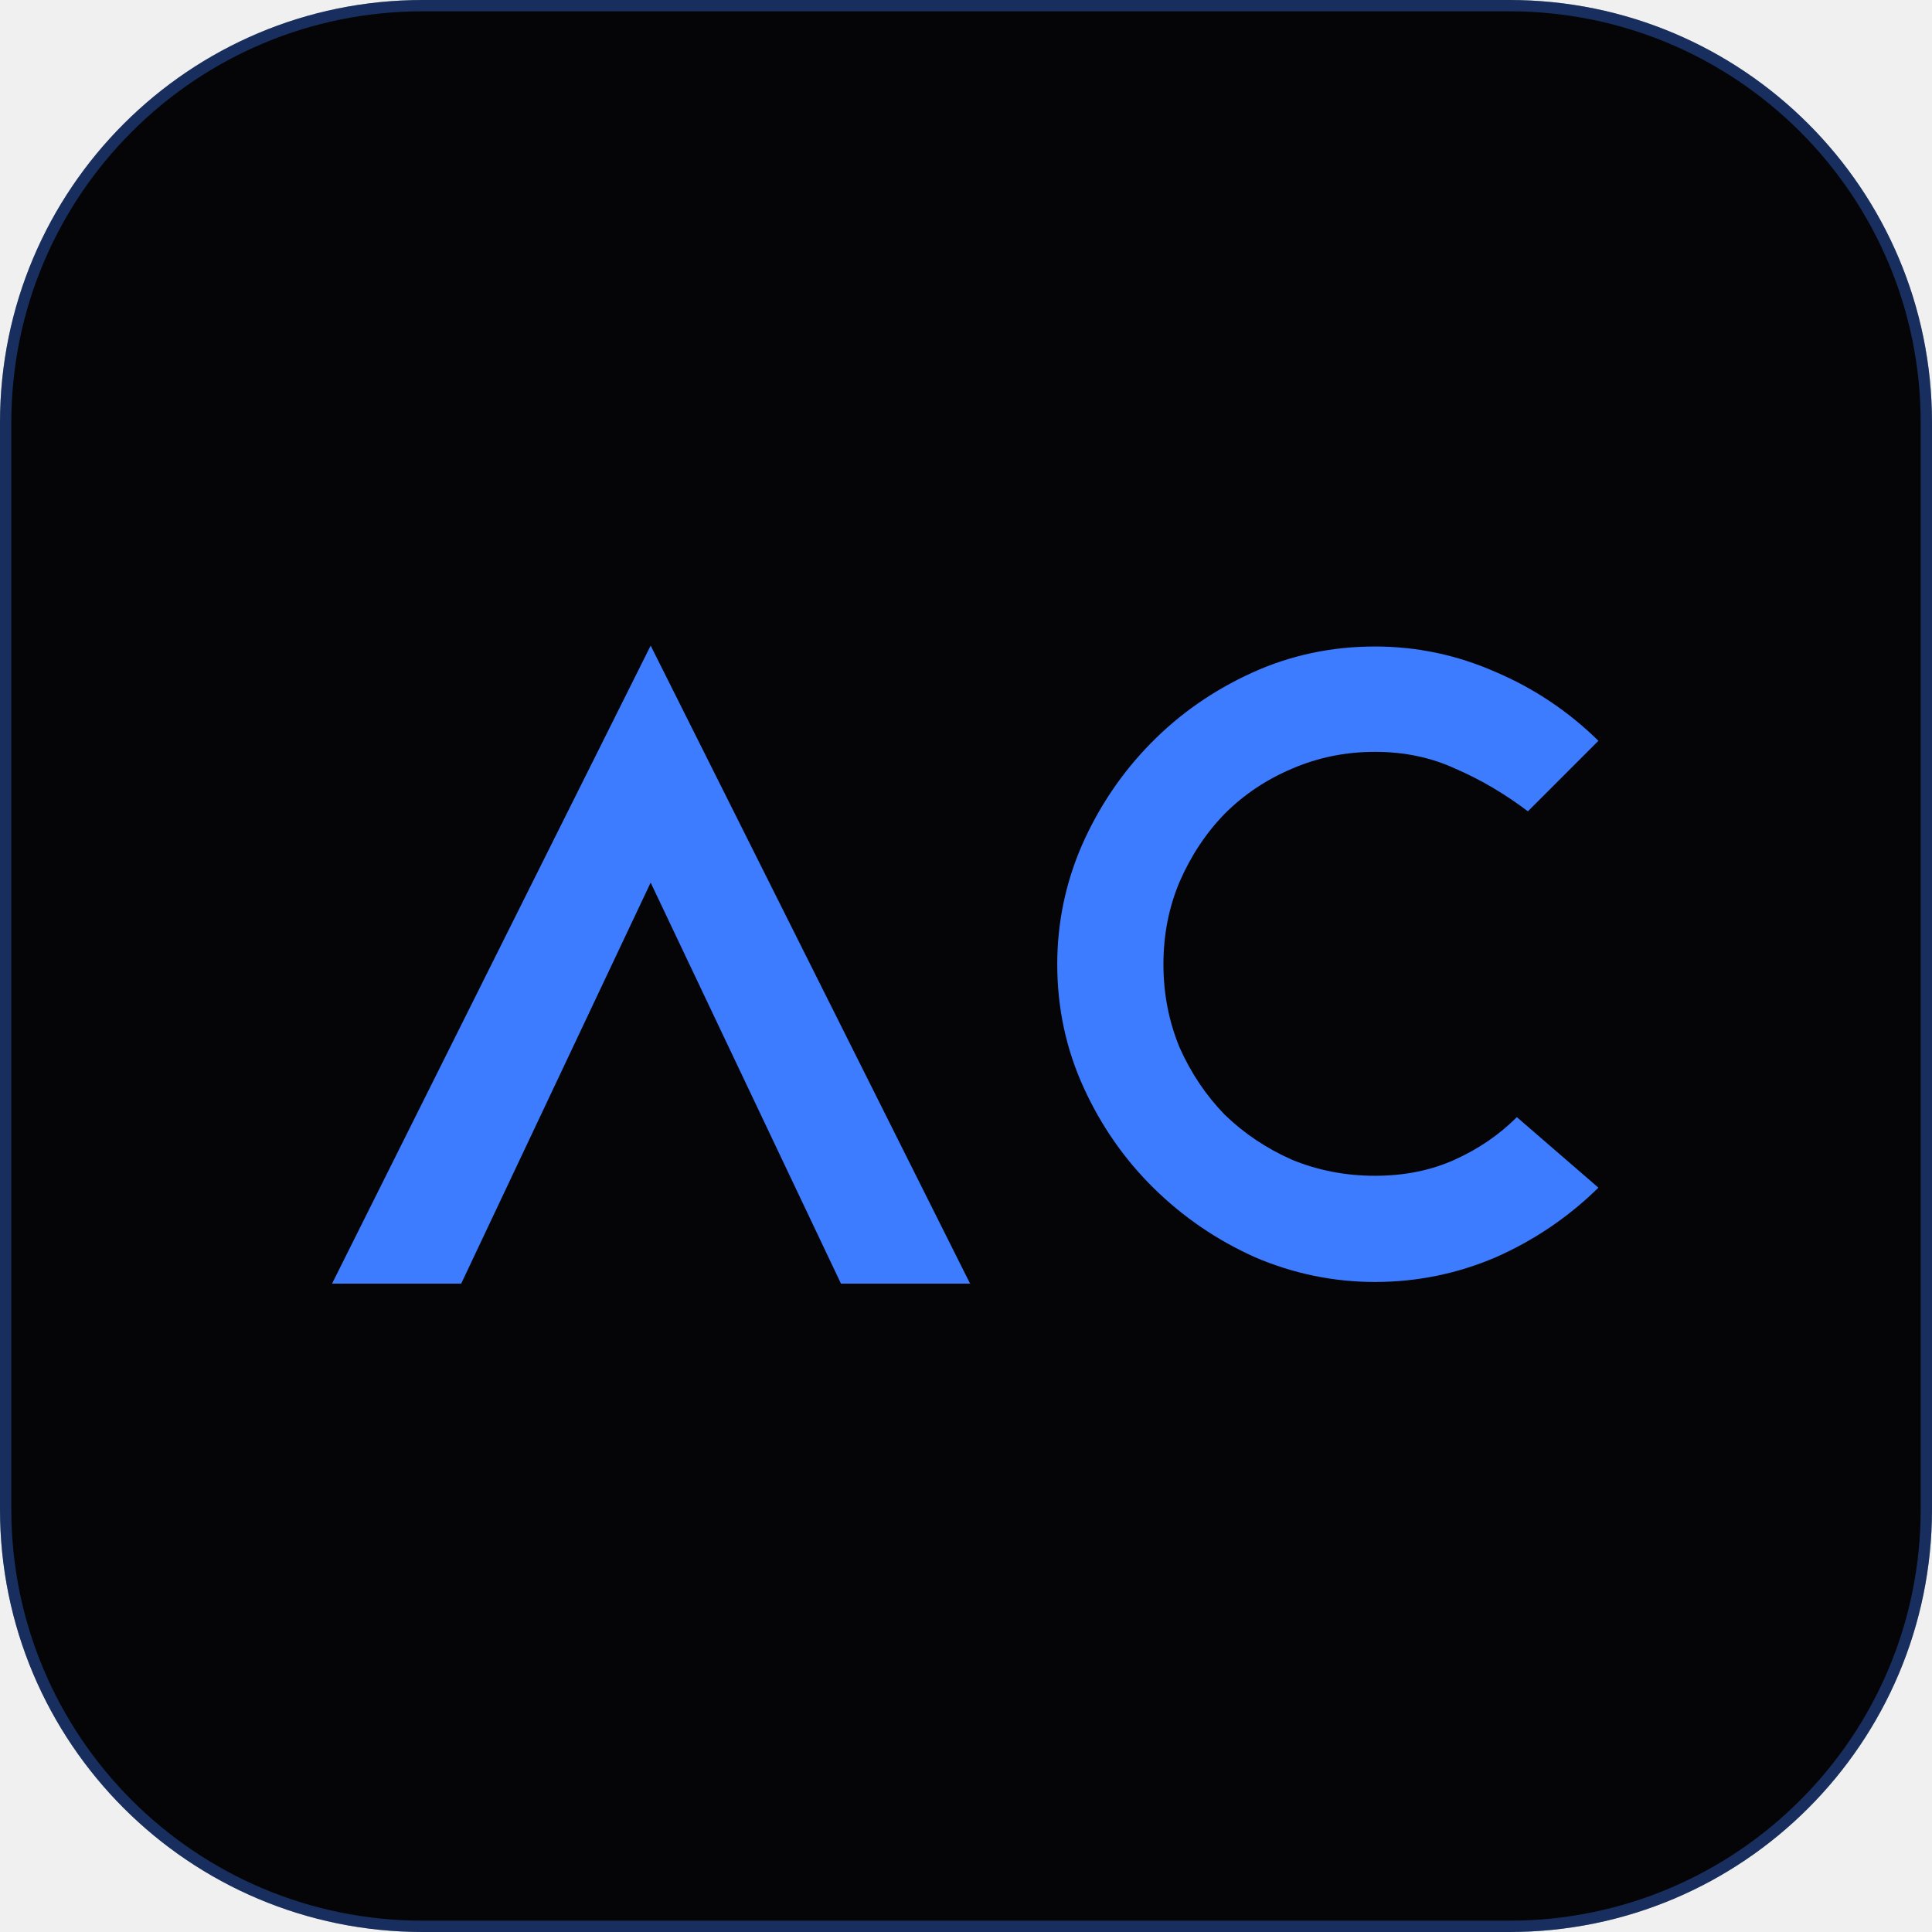
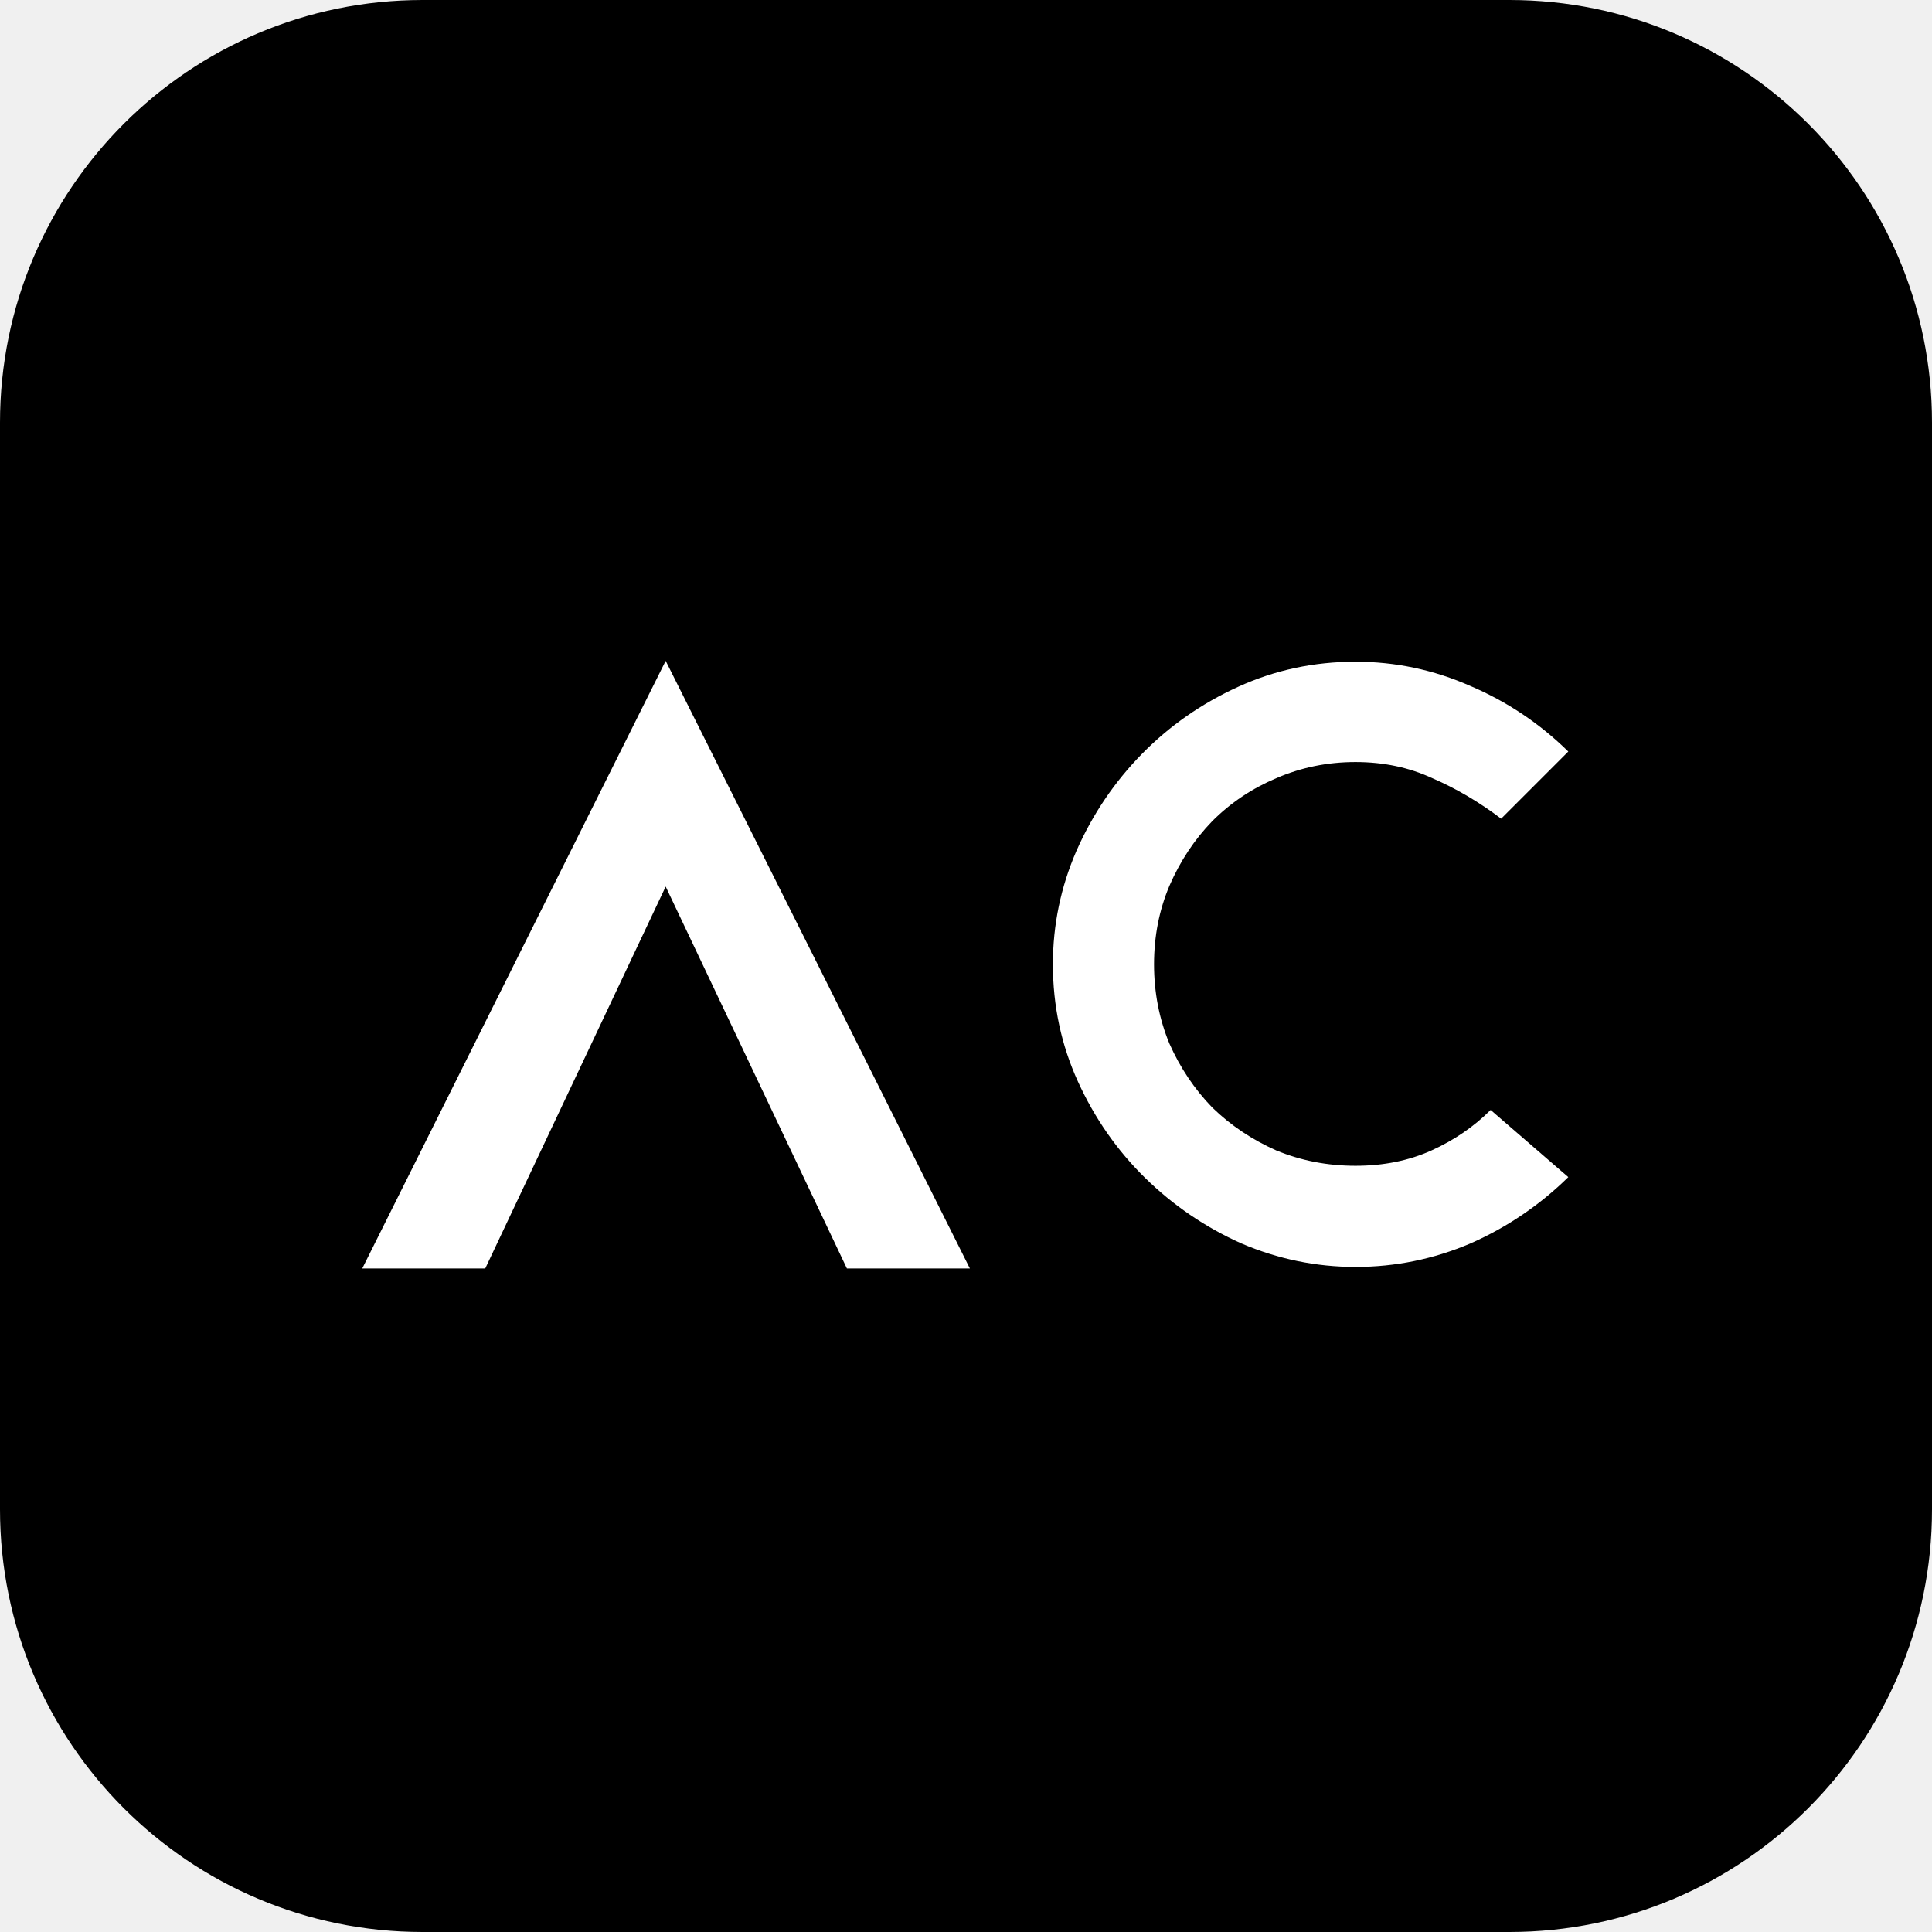
<svg xmlns="http://www.w3.org/2000/svg" viewBox="0 0 512 512">
-   <rect width="512" height="512" rx="112" fill="#050507" />
-   <rect x="1.5" y="1.5" width="509" height="509" rx="110.5" fill="none" stroke="#3d7bff" stroke-opacity="0.35" stroke-width="3" />
-   <svg x="88" y="171" width="336" height="170" viewBox="0 0 1567 792" style="fill-rule:evenodd;clip-rule:evenodd">
+   <rect width="512" height="512" rx="112" fill="#000000" />
+   <svg x="96" y="175" width="320" height="162" viewBox="0 0 1567 792" style="fill-rule:evenodd;clip-rule:evenodd">
    <g id="logo-group">
-       <path id="path658751" d="M393.767,0l394.792,788.542l-159.6,0l-235.208,-495.608l-234.15,495.608l-159.6,0l393.767,-788.542Z" style="fill:#3d7bff;fill-rule:nonzero;" />
-       <path id="path658753" d="M1565.121,669.967c-37.1,36.4 -79.45,65.1 -127.05,86.1c-47.6,20.3 -97.3,30.45 -149.1,30.45c-51.1,0 -100.45,-10.15 -148.05,-30.45c-46.9,-21 -88.55,-49.35 -124.95,-85.05c-36.4,-35.7 -65.45,-77.35 -87.15,-124.95c-21.7,-47.6 -32.55,-98.35 -32.55,-152.25c0,-51.1 10.15,-100.1 30.45,-147c21,-47.6 49.35,-89.6 85.05,-126c35.7,-36.4 77.35,-65.45 124.95,-87.15c47.6,-21.7 98.35,-32.55 152.25,-32.55c51.8,0 101.5,10.5 149.1,31.5c47.6,20.3 89.95,48.65 127.05,85.05l-87.15,87.15c-28.7,-21.7 -58.45,-39.2 -89.25,-52.5c-30.1,-14 -63.35,-21 -99.75,-21c-36.4,0 -70.7,7 -102.9,21c-31.5,13.3 -59.15,31.85 -82.95,55.65c-23.1,23.8 -41.65,51.8 -55.65,84c-13.3,31.5 -19.95,65.45 -19.95,101.85c0,36.4 6.65,70.7 19.95,102.9c14,31.5 32.55,59.15 55.65,82.95c23.8,23.1 51.45,41.65 82.95,55.65c32.2,13.3 66.5,19.95 102.9,19.95c36.4,0 69.3,-6.65 98.7,-19.95c29.4,-13.3 54.95,-30.8 76.65,-52.5l100.8,87.15Z" style="fill:#3d7bff;fill-rule:nonzero;" />
+       <path id="path658751" d="M393.767,0l394.792,788.542l-159.6,0l-235.208,-495.608l-234.15,495.608l-159.6,0l393.767,-788.542Z" style="fill:#ffffff;fill-rule:nonzero;" />
+       <path id="path658753" d="M1565.121,669.967c-37.1,36.4 -79.45,65.1 -127.05,86.1c-47.6,20.3 -97.3,30.45 -149.1,30.45c-51.1,0 -100.45,-10.15 -148.05,-30.45c-46.9,-21 -88.55,-49.35 -124.95,-85.05c-36.4,-35.7 -65.45,-77.35 -87.15,-124.95c-21.7,-47.6 -32.55,-98.35 -32.55,-152.25c0,-51.1 10.15,-100.1 30.45,-147c21,-47.6 49.35,-89.6 85.05,-126c35.7,-36.4 77.35,-65.45 124.95,-87.15c47.6,-21.7 98.35,-32.55 152.25,-32.55c51.8,0 101.5,10.5 149.1,31.5c47.6,20.3 89.95,48.65 127.05,85.05l-87.15,87.15c-28.7,-21.7 -58.45,-39.2 -89.25,-52.5c-30.1,-14 -63.35,-21 -99.75,-21c-36.4,0 -70.7,7 -102.9,21c-31.5,13.3 -59.15,31.85 -82.95,55.65c-23.1,23.8 -41.65,51.8 -55.65,84c-13.3,31.5 -19.95,65.45 -19.95,101.85c0,36.4 6.65,70.7 19.95,102.9c14,31.5 32.55,59.15 55.65,82.95c23.8,23.1 51.45,41.65 82.95,55.65c32.2,13.3 66.5,19.95 102.9,19.95c36.4,0 69.3,-6.65 98.7,-19.95c29.4,-13.3 54.95,-30.8 76.65,-52.5l100.8,87.15Z" style="fill:#ffffff;fill-rule:nonzero;" />
    </g>
  </svg>
</svg>
